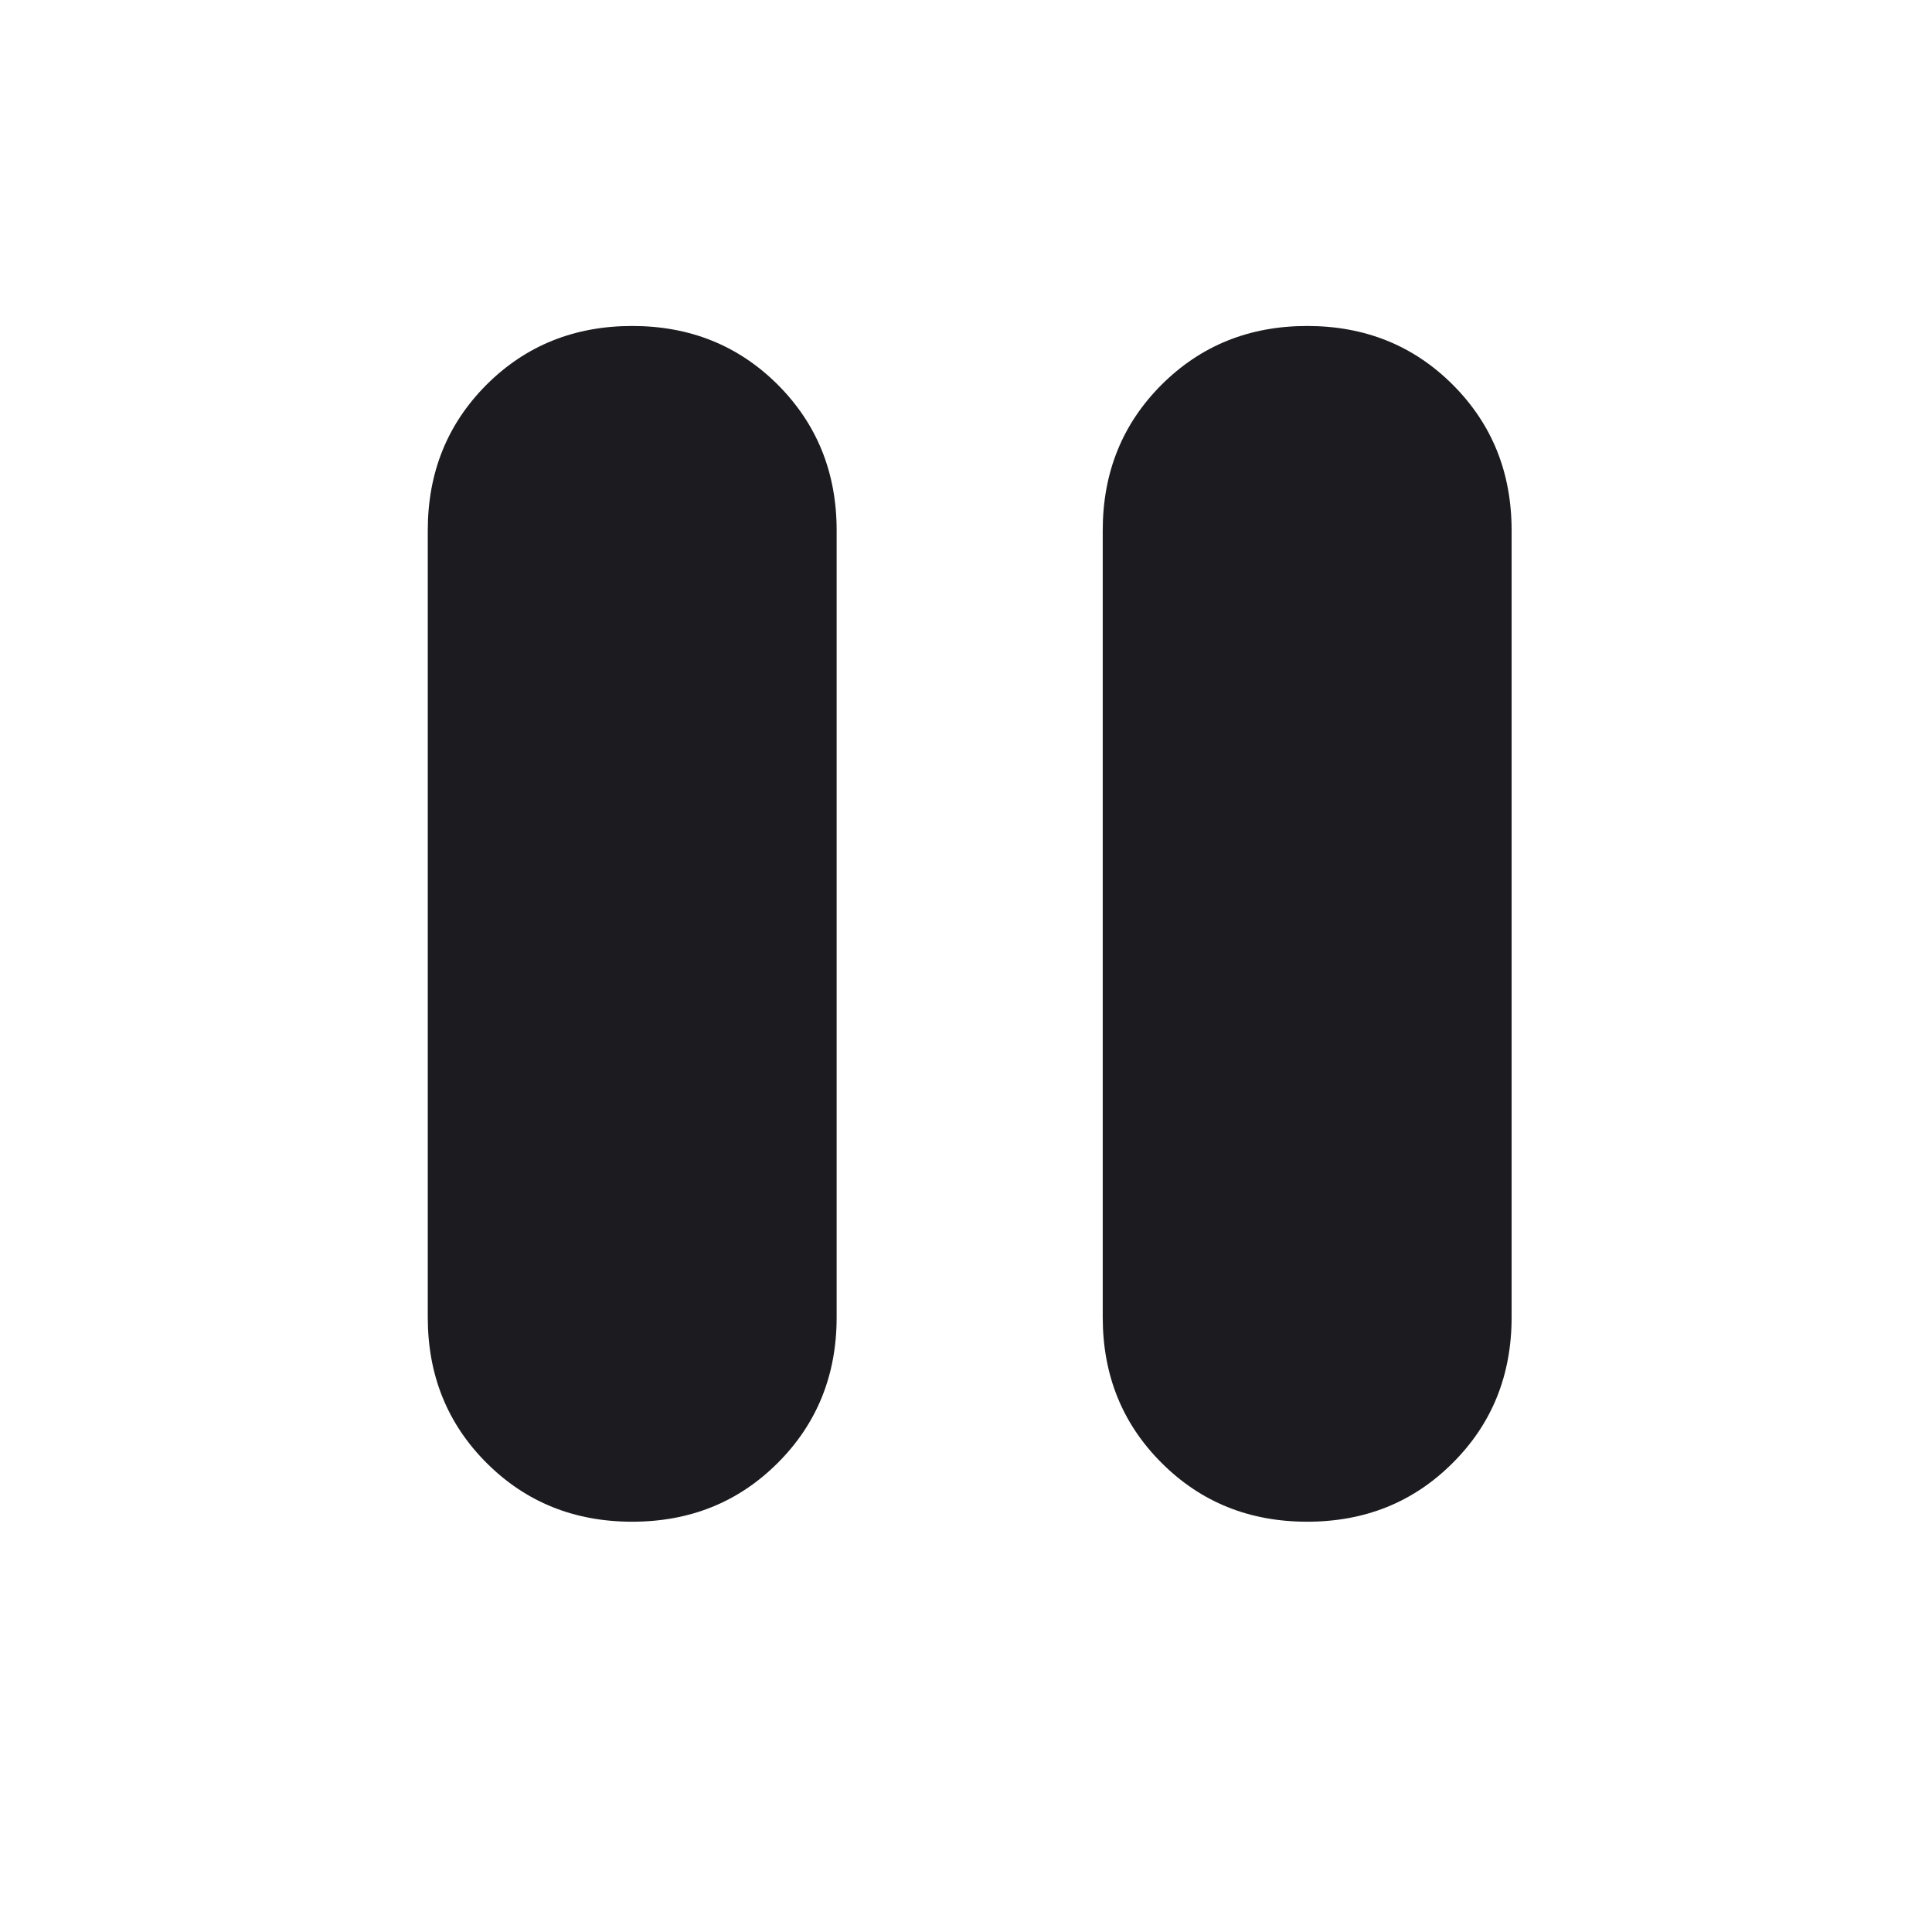
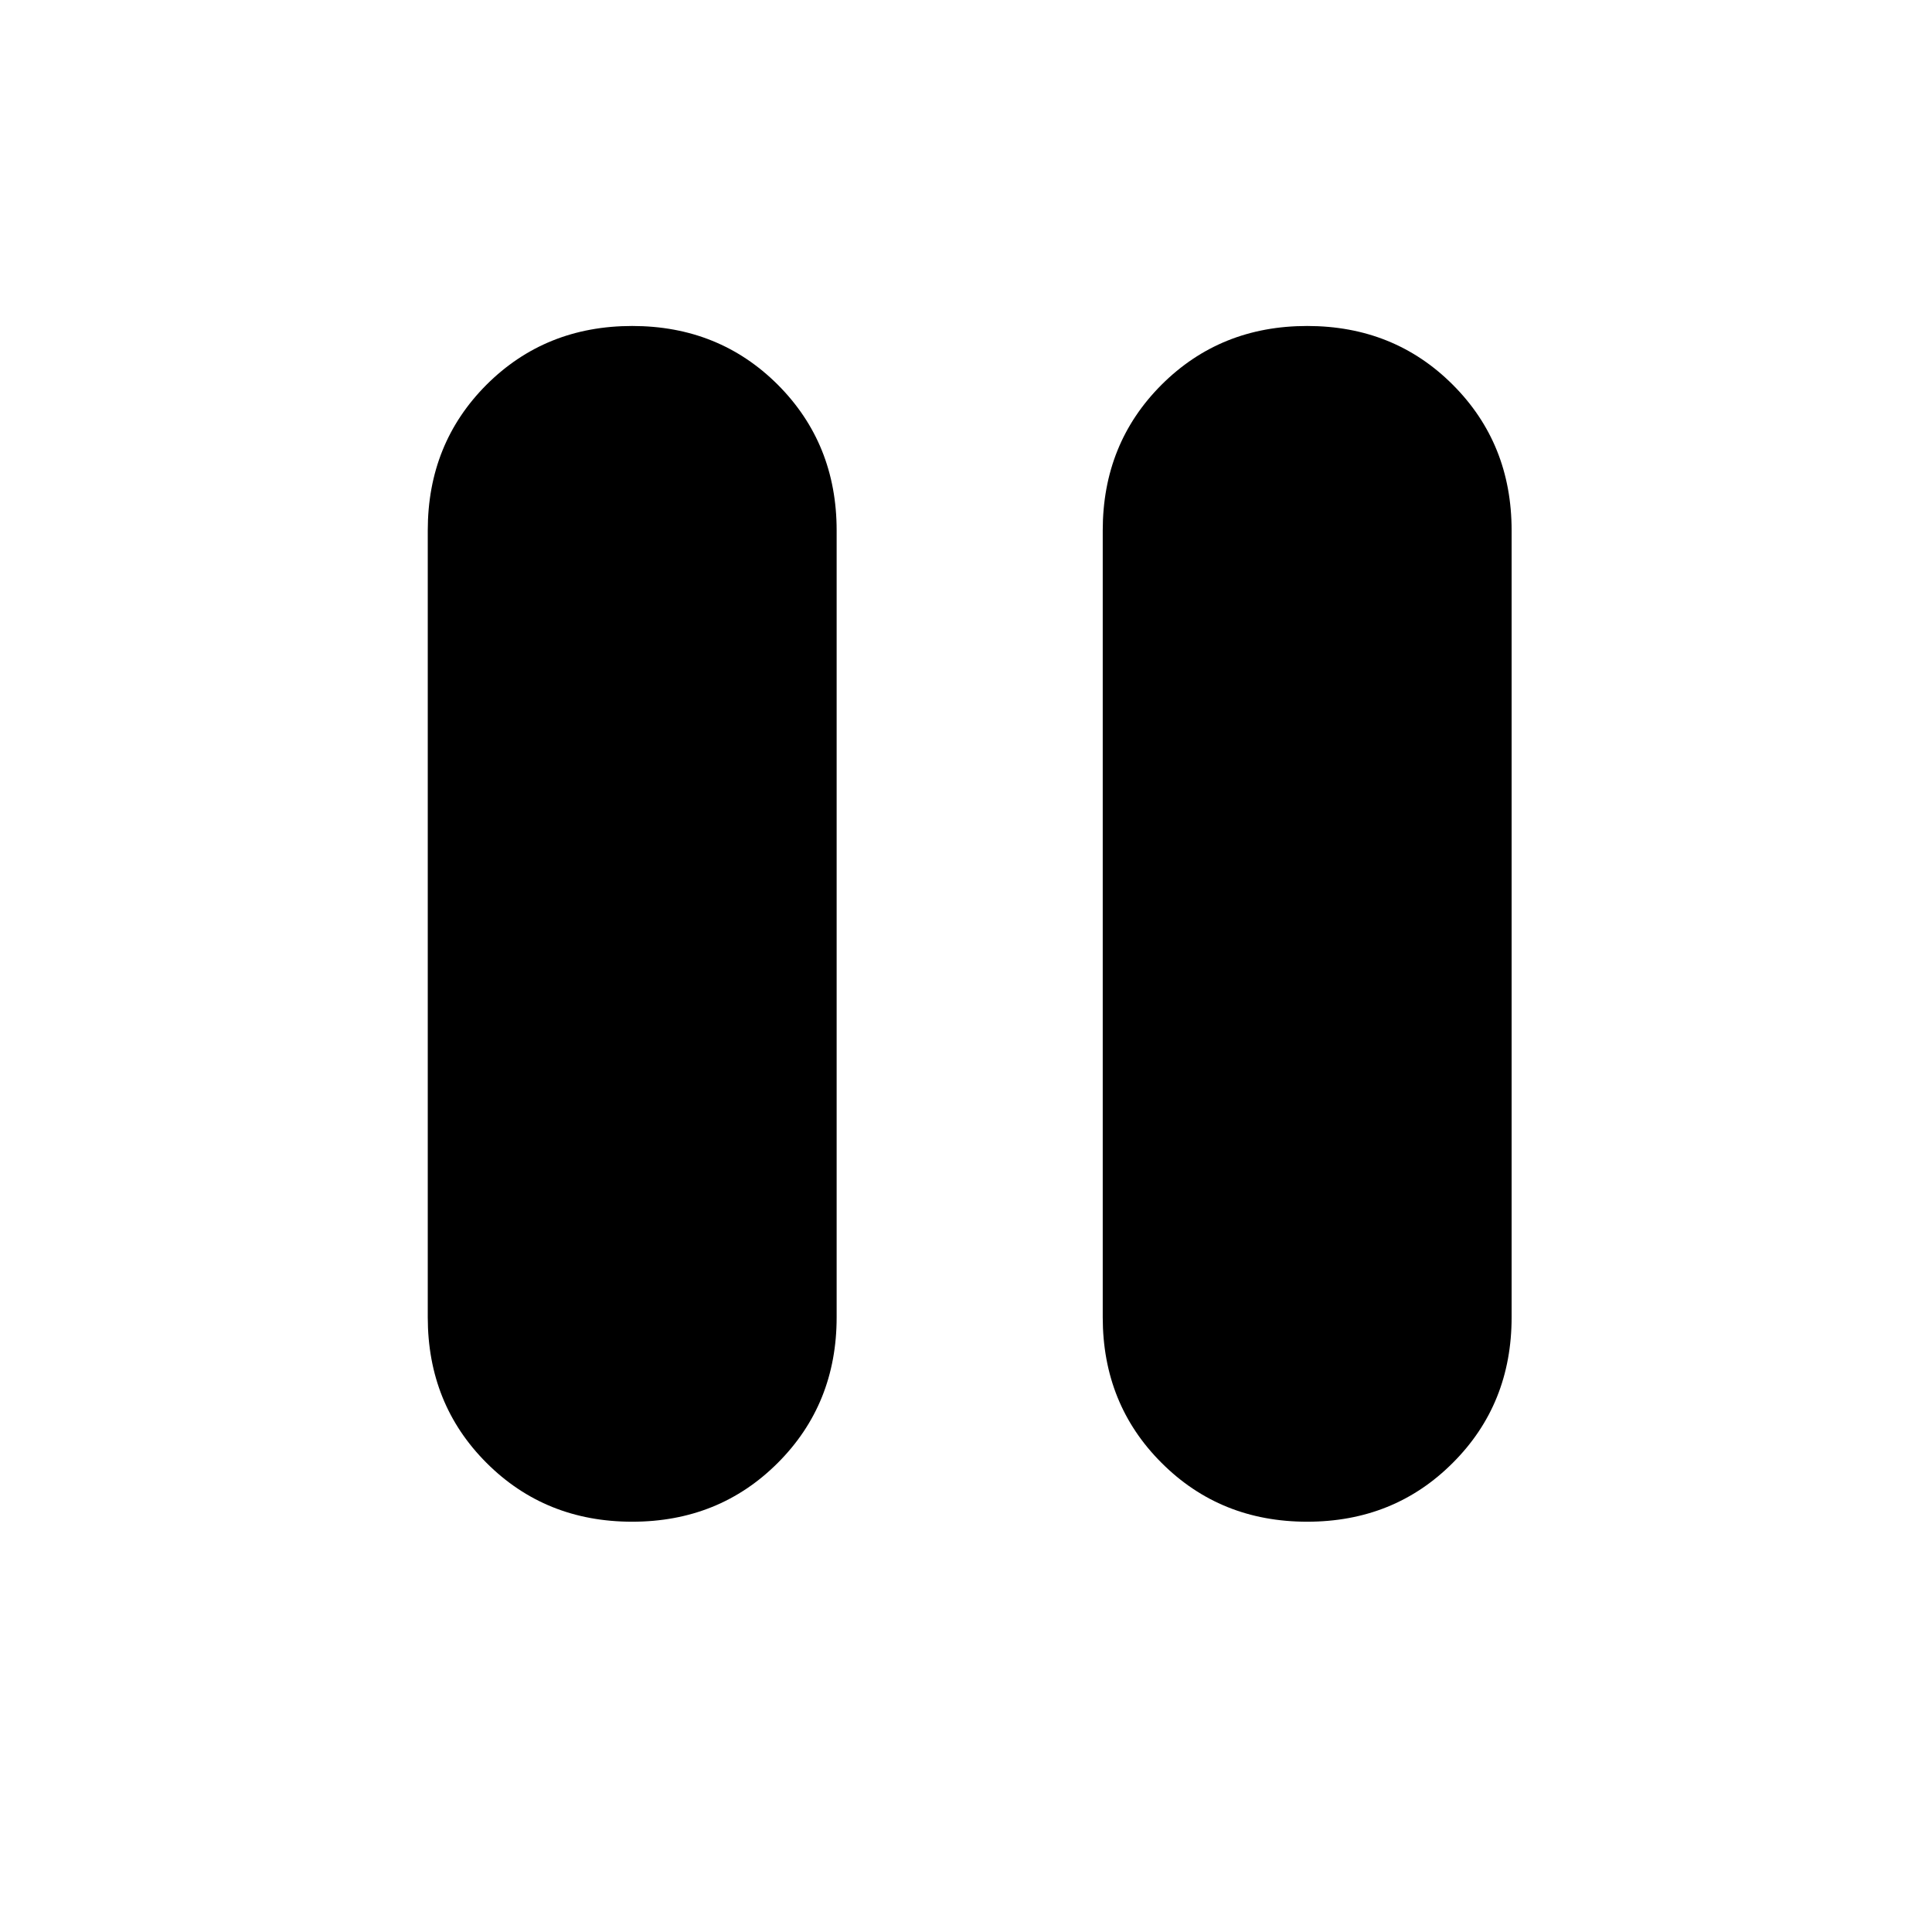
<svg xmlns="http://www.w3.org/2000/svg" width="22" height="22" viewBox="0 0 22 22" fill="none">
  <mask id="mask0_730_302" style="mask-type:alpha" maskUnits="userSpaceOnUse" x="0" y="0" width="22" height="22">
-     <rect x="0.5" width="21.083" height="21.083" fill="#D9D9D9" />
+     <rect x="0.5" width="21.083" height="21.083" fill="currentColor" />
  </mask>
  <g mask="url(#mask0_730_302)">
-     <path d="M14.885 17.328C14.226 17.328 13.674 17.105 13.227 16.658C12.78 16.212 12.557 15.659 12.557 15V6.04C12.557 5.381 12.78 4.828 13.227 4.381C13.674 3.935 14.226 3.712 14.885 3.712C15.544 3.712 16.097 3.935 16.543 4.381C16.99 4.828 17.213 5.381 17.213 6.04V15C17.213 15.659 16.99 16.212 16.543 16.658C16.097 17.105 15.544 17.328 14.885 17.328ZM7.199 17.328C6.54 17.328 5.987 17.105 5.54 16.658C5.094 16.212 4.871 15.659 4.871 15V6.04C4.871 5.381 5.094 4.828 5.54 4.381C5.987 3.935 6.54 3.712 7.199 3.712C7.857 3.712 8.41 3.935 8.857 4.381C9.303 4.828 9.527 5.381 9.527 6.04V15C9.527 15.659 9.303 16.212 8.857 16.658C8.41 17.105 7.857 17.328 7.199 17.328Z" fill="#1C1B1F" />
+     <path d="M14.885 17.328C14.226 17.328 13.674 17.105 13.227 16.658C12.78 16.212 12.557 15.659 12.557 15V6.04C12.557 5.381 12.78 4.828 13.227 4.381C13.674 3.935 14.226 3.712 14.885 3.712C15.544 3.712 16.097 3.935 16.543 4.381C16.99 4.828 17.213 5.381 17.213 6.04V15C17.213 15.659 16.99 16.212 16.543 16.658C16.097 17.105 15.544 17.328 14.885 17.328ZM7.199 17.328C6.54 17.328 5.987 17.105 5.54 16.658C5.094 16.212 4.871 15.659 4.871 15V6.04C4.871 5.381 5.094 4.828 5.54 4.381C5.987 3.935 6.54 3.712 7.199 3.712C7.857 3.712 8.41 3.935 8.857 4.381C9.303 4.828 9.527 5.381 9.527 6.04V15C9.527 15.659 9.303 16.212 8.857 16.658C8.41 17.105 7.857 17.328 7.199 17.328Z" fill="currentColor" />
  </g>
</svg>
